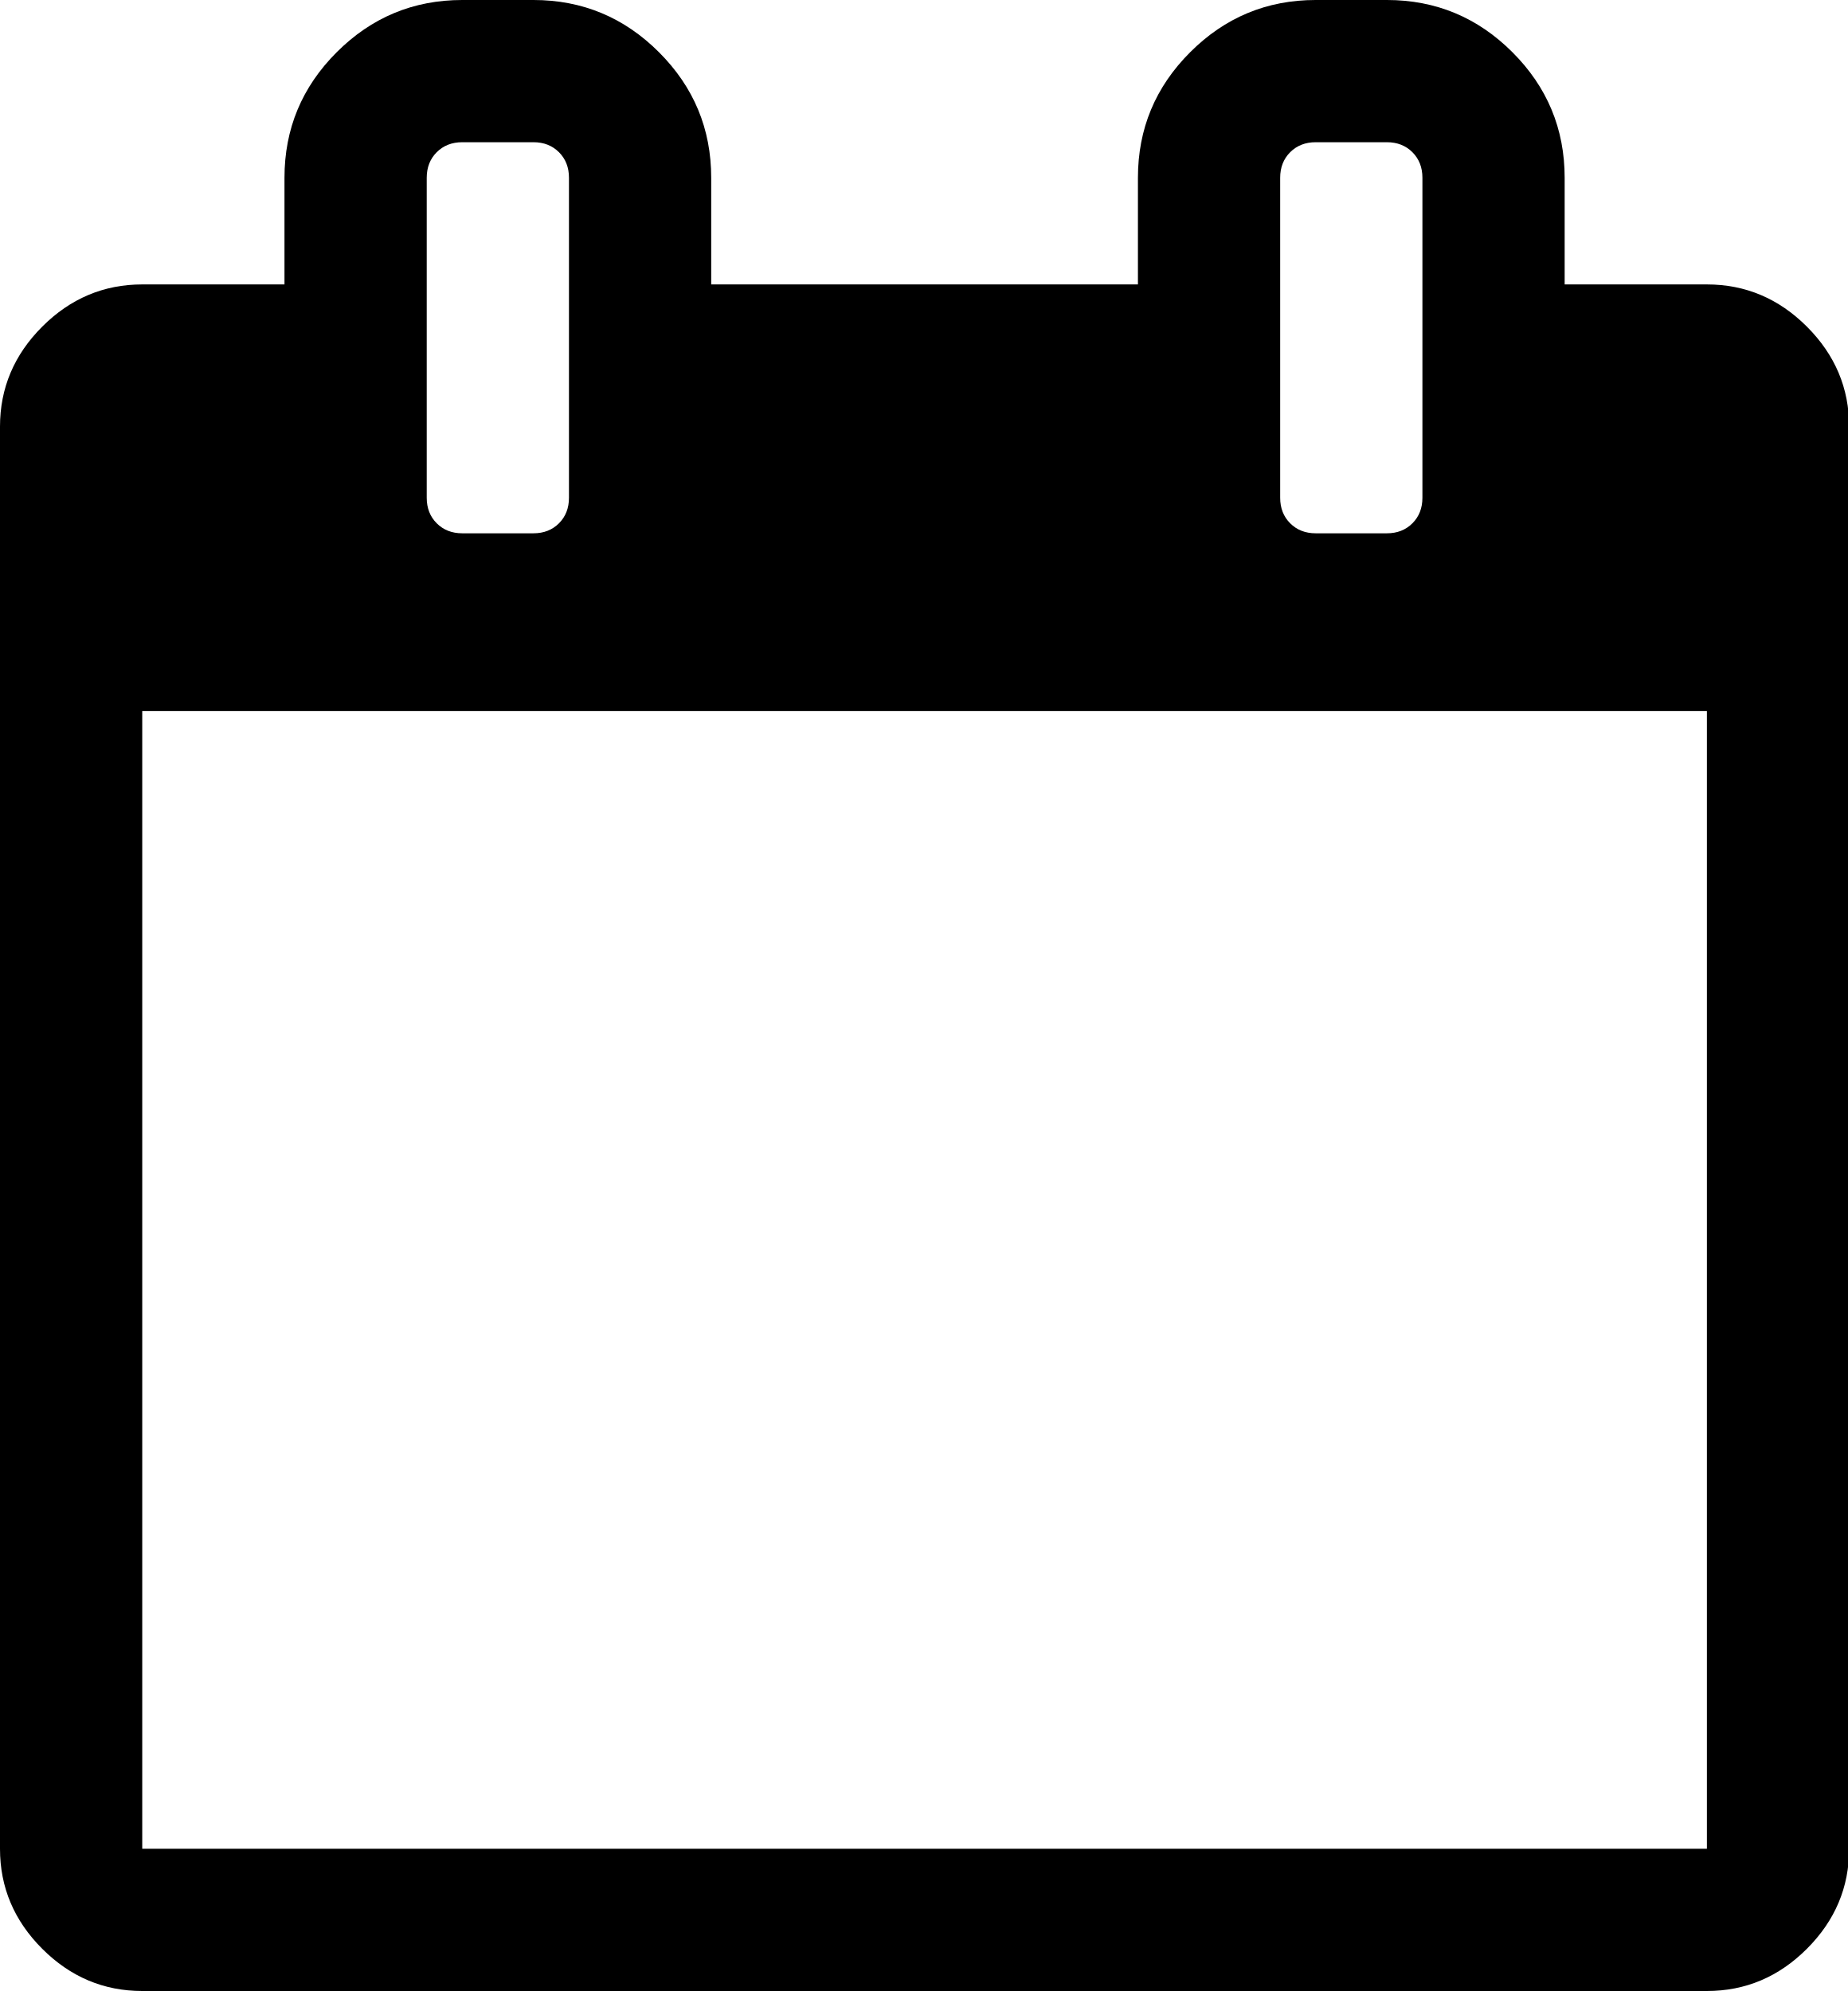
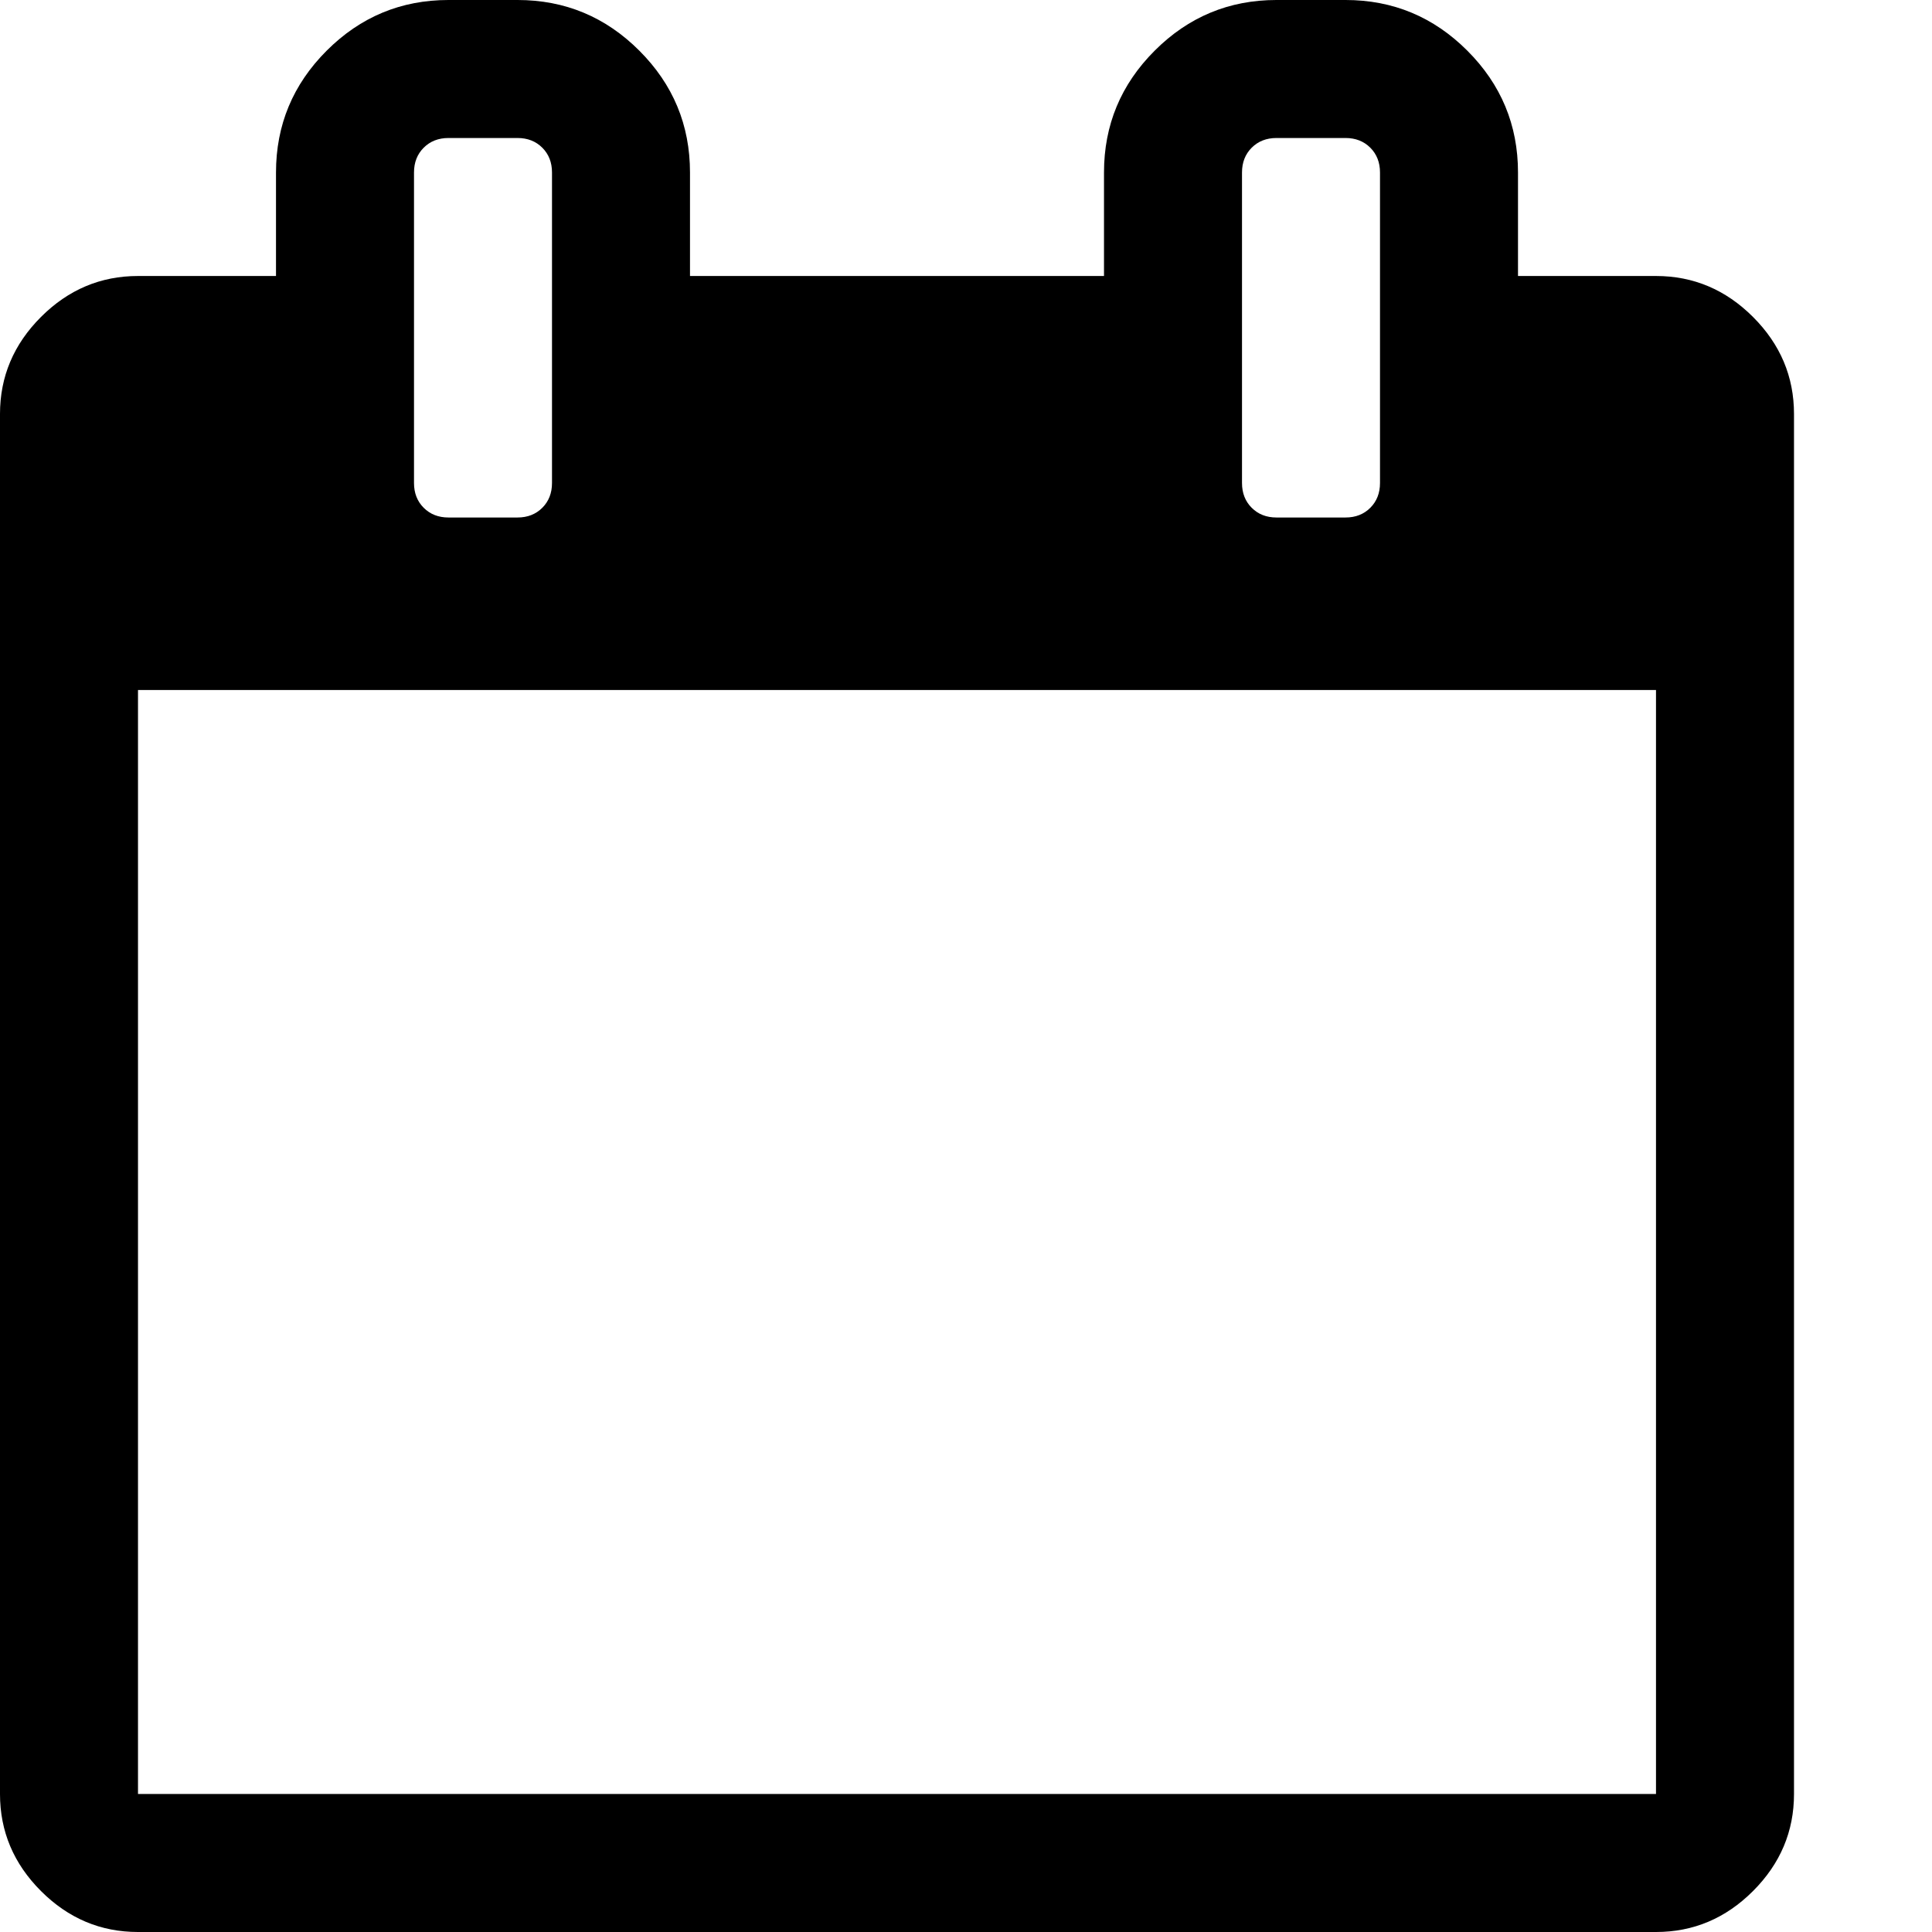
- <svg xmlns="http://www.w3.org/2000/svg" version="1.1" width="464" height="500" viewBox="0 0 464 500">
+ <svg xmlns="http://www.w3.org/2000/svg" version="1.1" baseProfile="tiny" id="Layer_1" x="0px" y="0px" width="16px" height="16px" viewBox="0 0 500 500" xml:space="preserve">
  <path d="M35.714 464.286h392.857v-285.714h-392.857v285.714zM142.857 125v-80.357q0-3.906-2.511-6.417t-6.417-2.511h-17.857q-3.906 0-6.417 2.511t-2.511 6.417v80.357q0 3.906 2.511 6.417t6.417 2.511h17.857q3.906 0 6.417-2.511t2.511-6.417zM357.143 125v-80.357q0-3.906-2.511-6.417t-6.417-2.511h-17.857q-3.906 0-6.417 2.511t-2.511 6.417v80.357q0 3.906 2.511 6.417t6.417 2.511h17.857q3.906 0 6.417-2.511t2.511-6.417zM464.286 107.143v357.143q0 14.509-10.603 25.112t-25.112 10.603h-392.857q-14.509 0-25.112-10.603t-10.603-25.112v-357.143q0-14.509 10.603-25.112t25.112-10.603h35.714v-26.786q0-18.415 13.114-31.529t31.529-13.114h17.857q18.415 0 31.529 13.114t13.114 31.529v26.786h107.143v-26.786q0-18.415 13.114-31.529t31.529-13.114h17.857q18.415 0 31.529 13.114t13.114 31.529v26.786h35.714q14.509 0 25.112 10.603t10.603 25.112z" fill="#000000" />
</svg>
